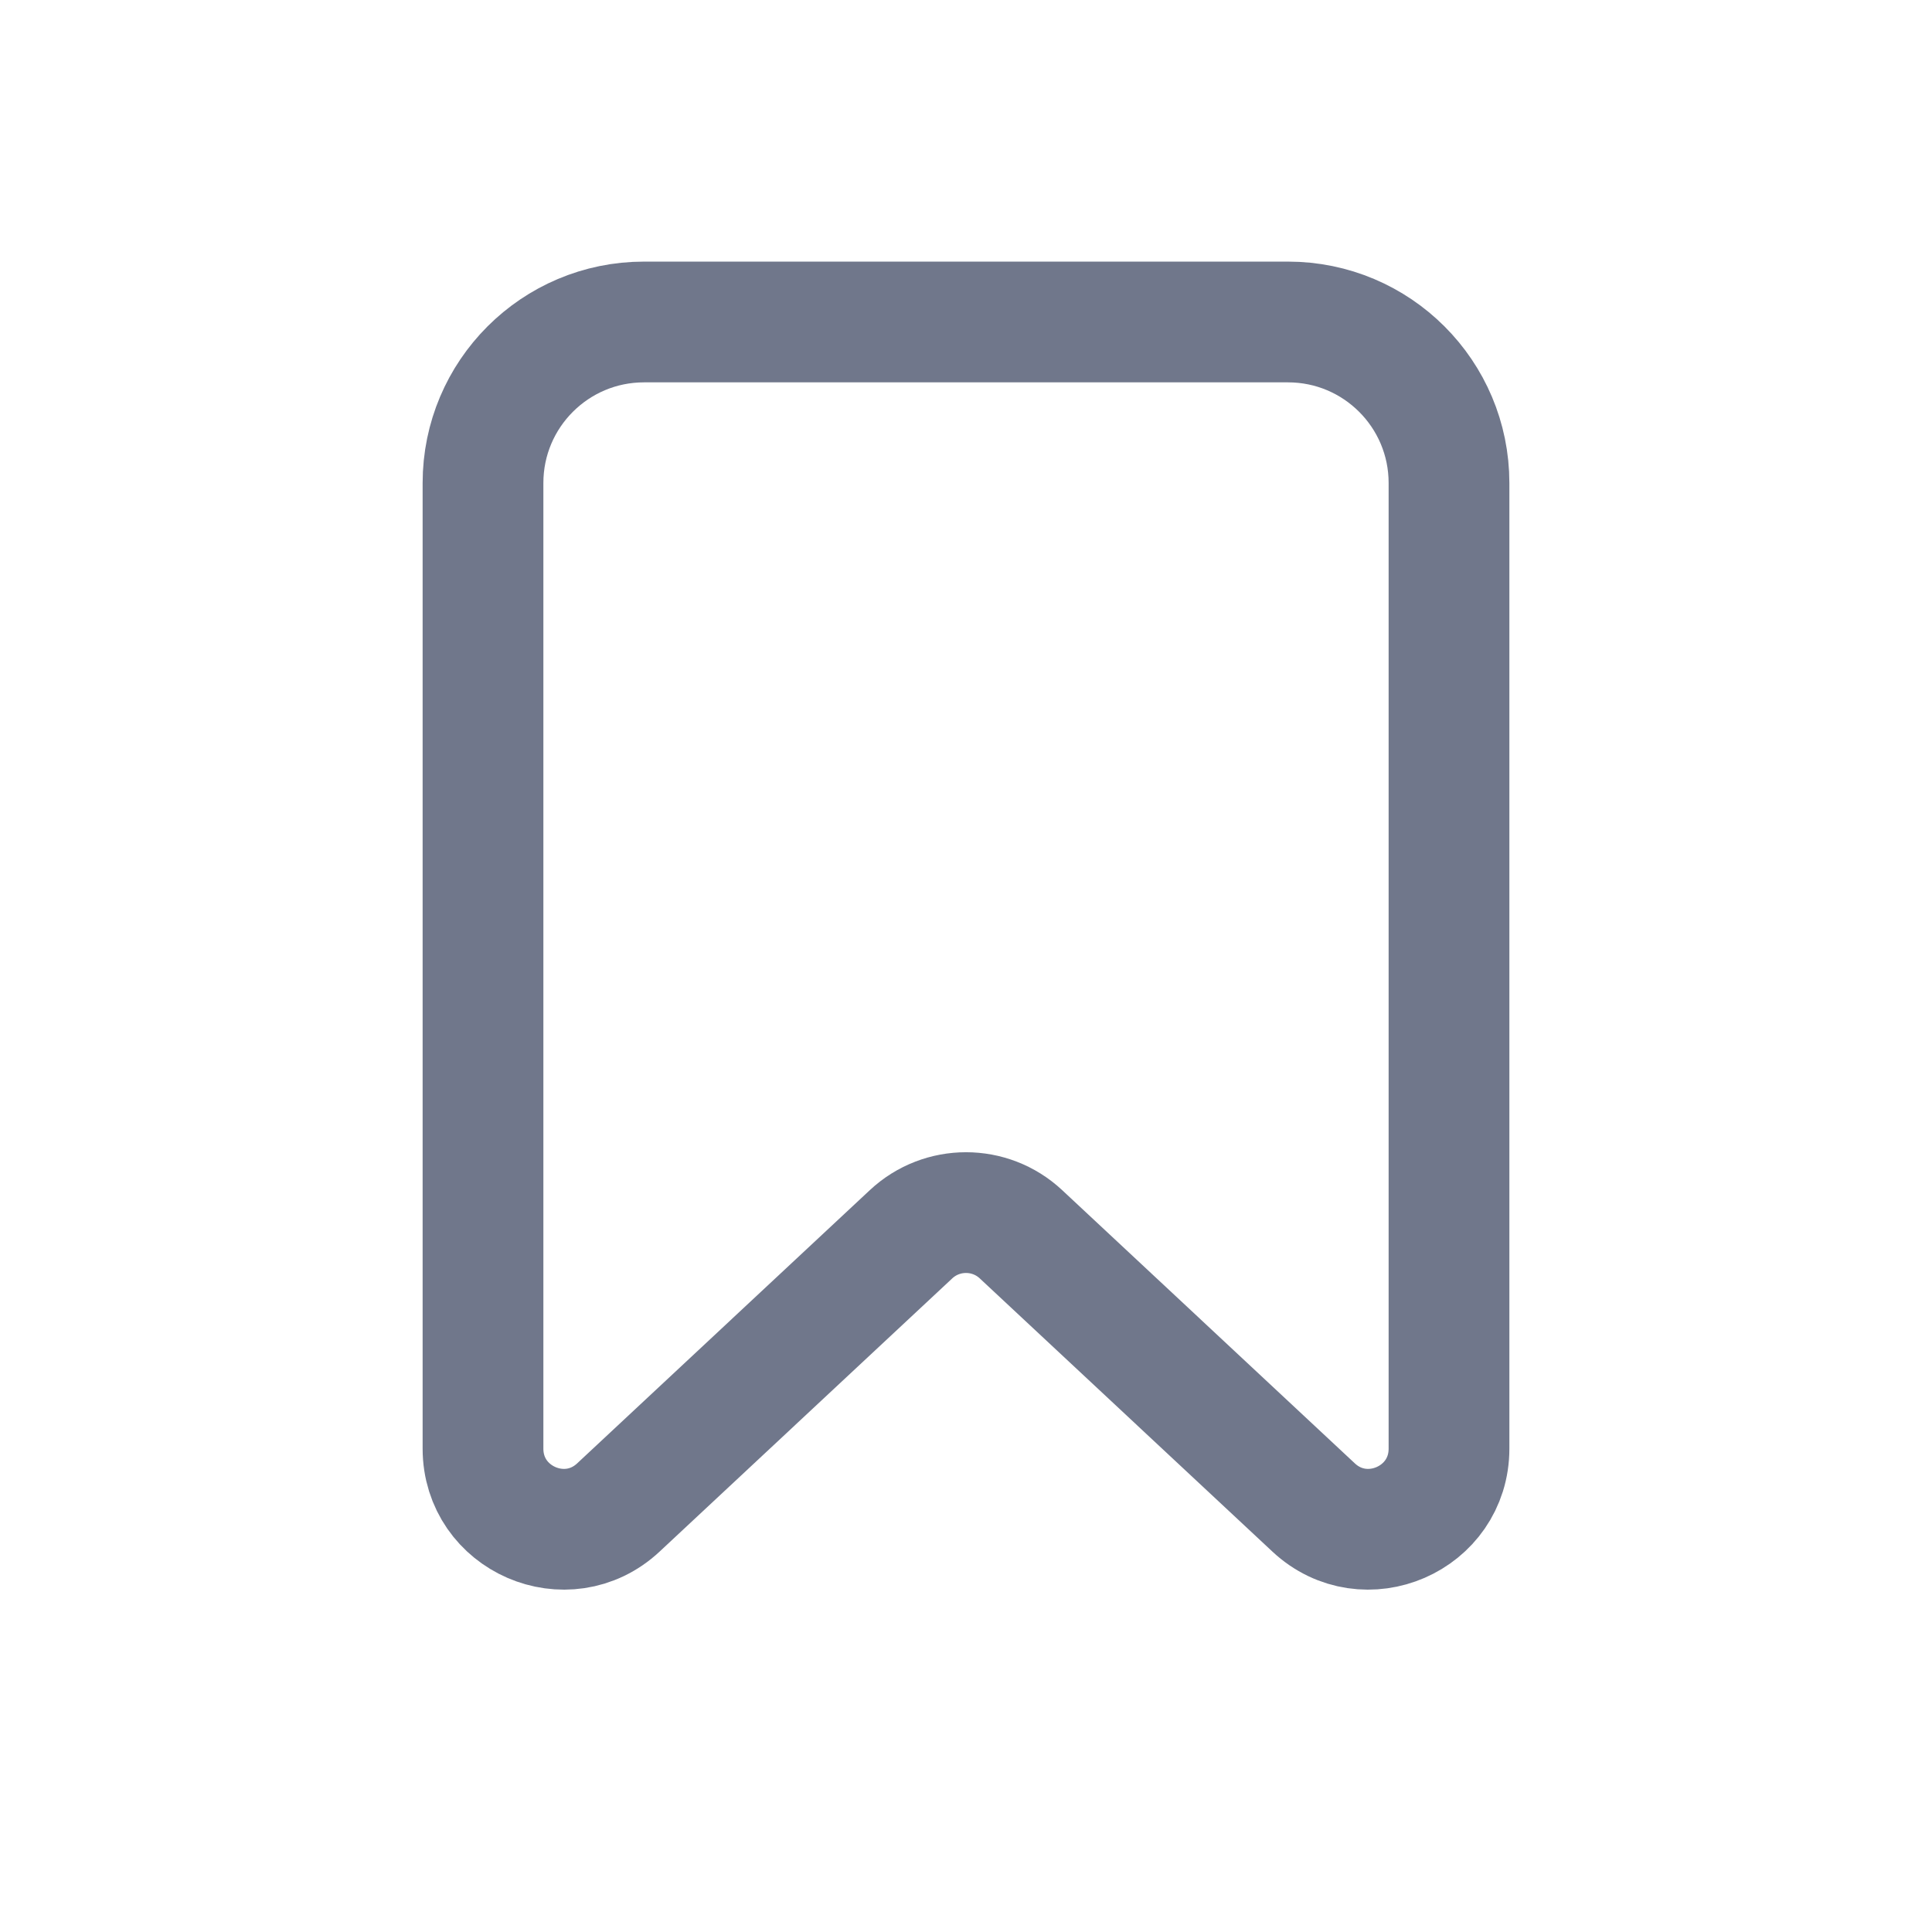
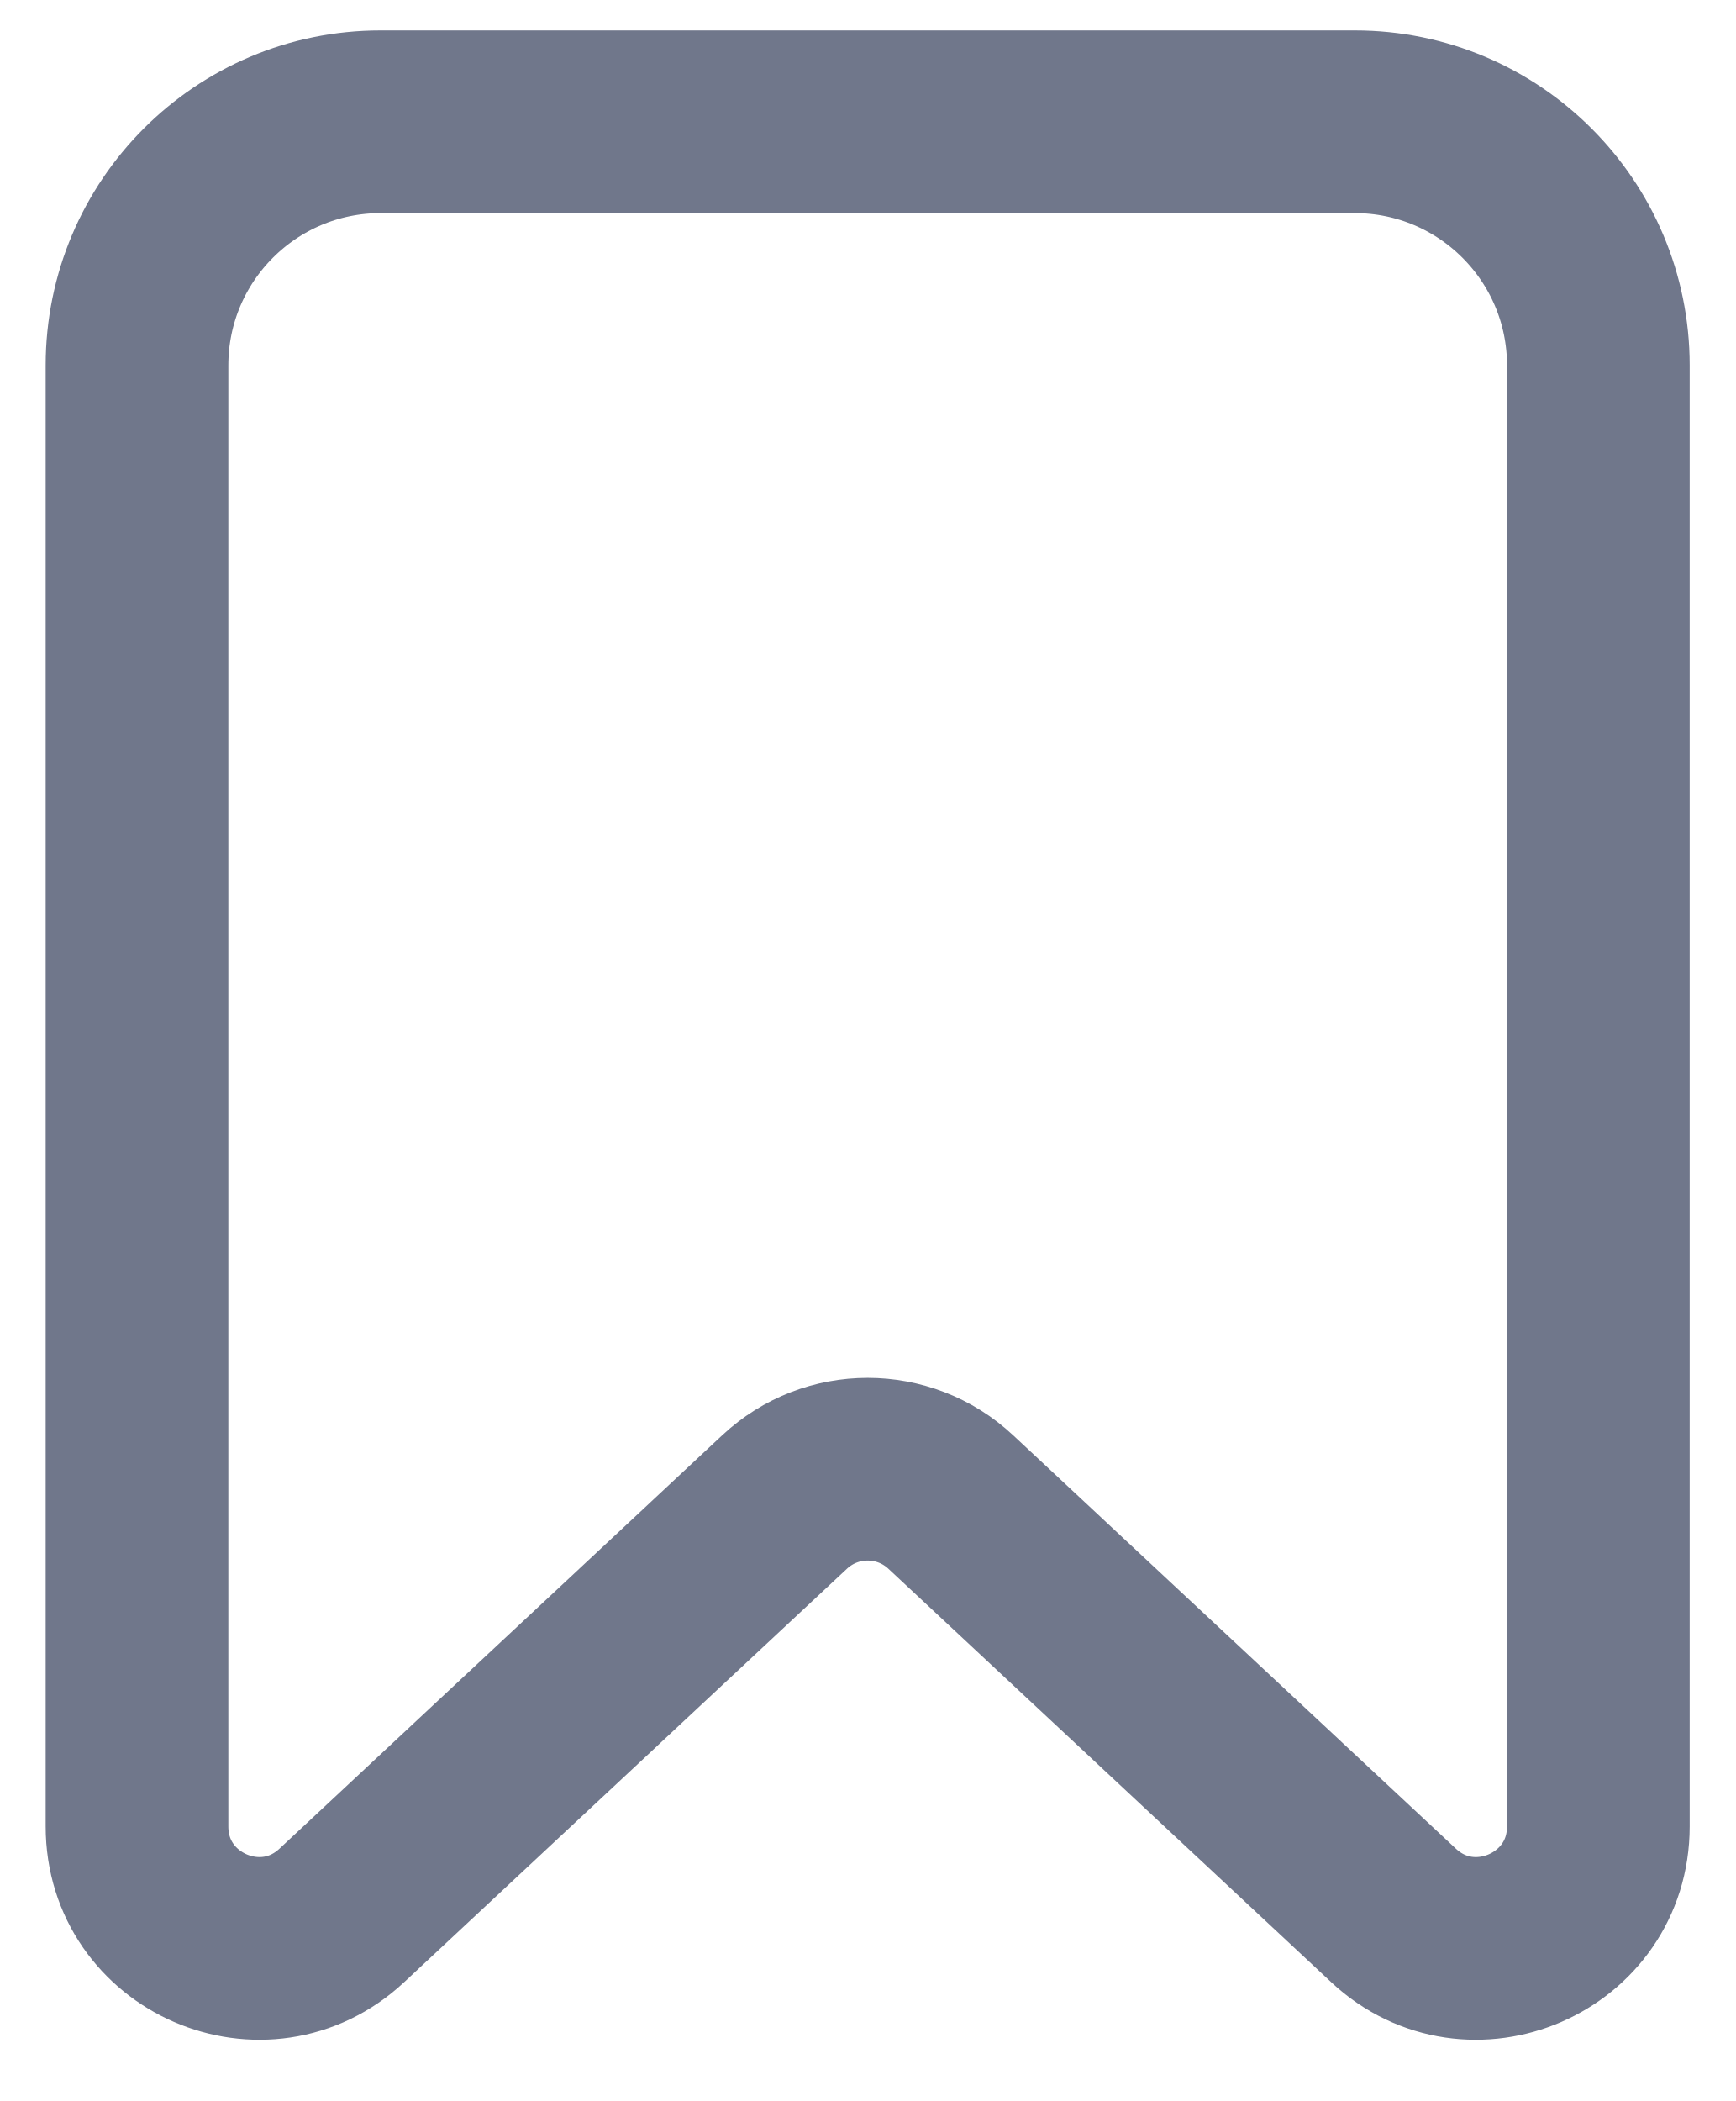
- <svg xmlns="http://www.w3.org/2000/svg" width="32" height="32" viewBox="0 0 32 32" fill="none">
-   <path fill-rule="evenodd" clip-rule="evenodd" d="M8 8C8 6.527 9.194 5.333 10.667 5.333H21.333C22.806 5.333 24 6.527 24 8V23.994C24 25.16 22.609 25.764 21.757 24.968L16.91 20.443C16.398 19.965 15.602 19.965 15.09 20.443L10.243 24.968C9.391 25.764 8 25.16 8 23.994V8Z" stroke="#70778B" stroke-width="2" />
+ <svg xmlns="http://www.w3.org/2000/svg" width="19" height="23" viewBox="0 0 19 23" fill="none">
+   <path fill-rule="evenodd" clip-rule="evenodd" d="M1.5 4C1.5 2.527 2.694 1.333 4.167 1.333H14.833C16.306 1.333 17.5 2.527 17.5 4V19.994C17.5 21.16 16.109 21.764 15.257 20.968L10.41 16.443C9.898 15.964 9.102 15.964 8.59 16.443L3.743 20.968C2.891 21.764 1.5 21.16 1.5 19.994V4Z" stroke="#70778B" stroke-width="2" />
</svg>
